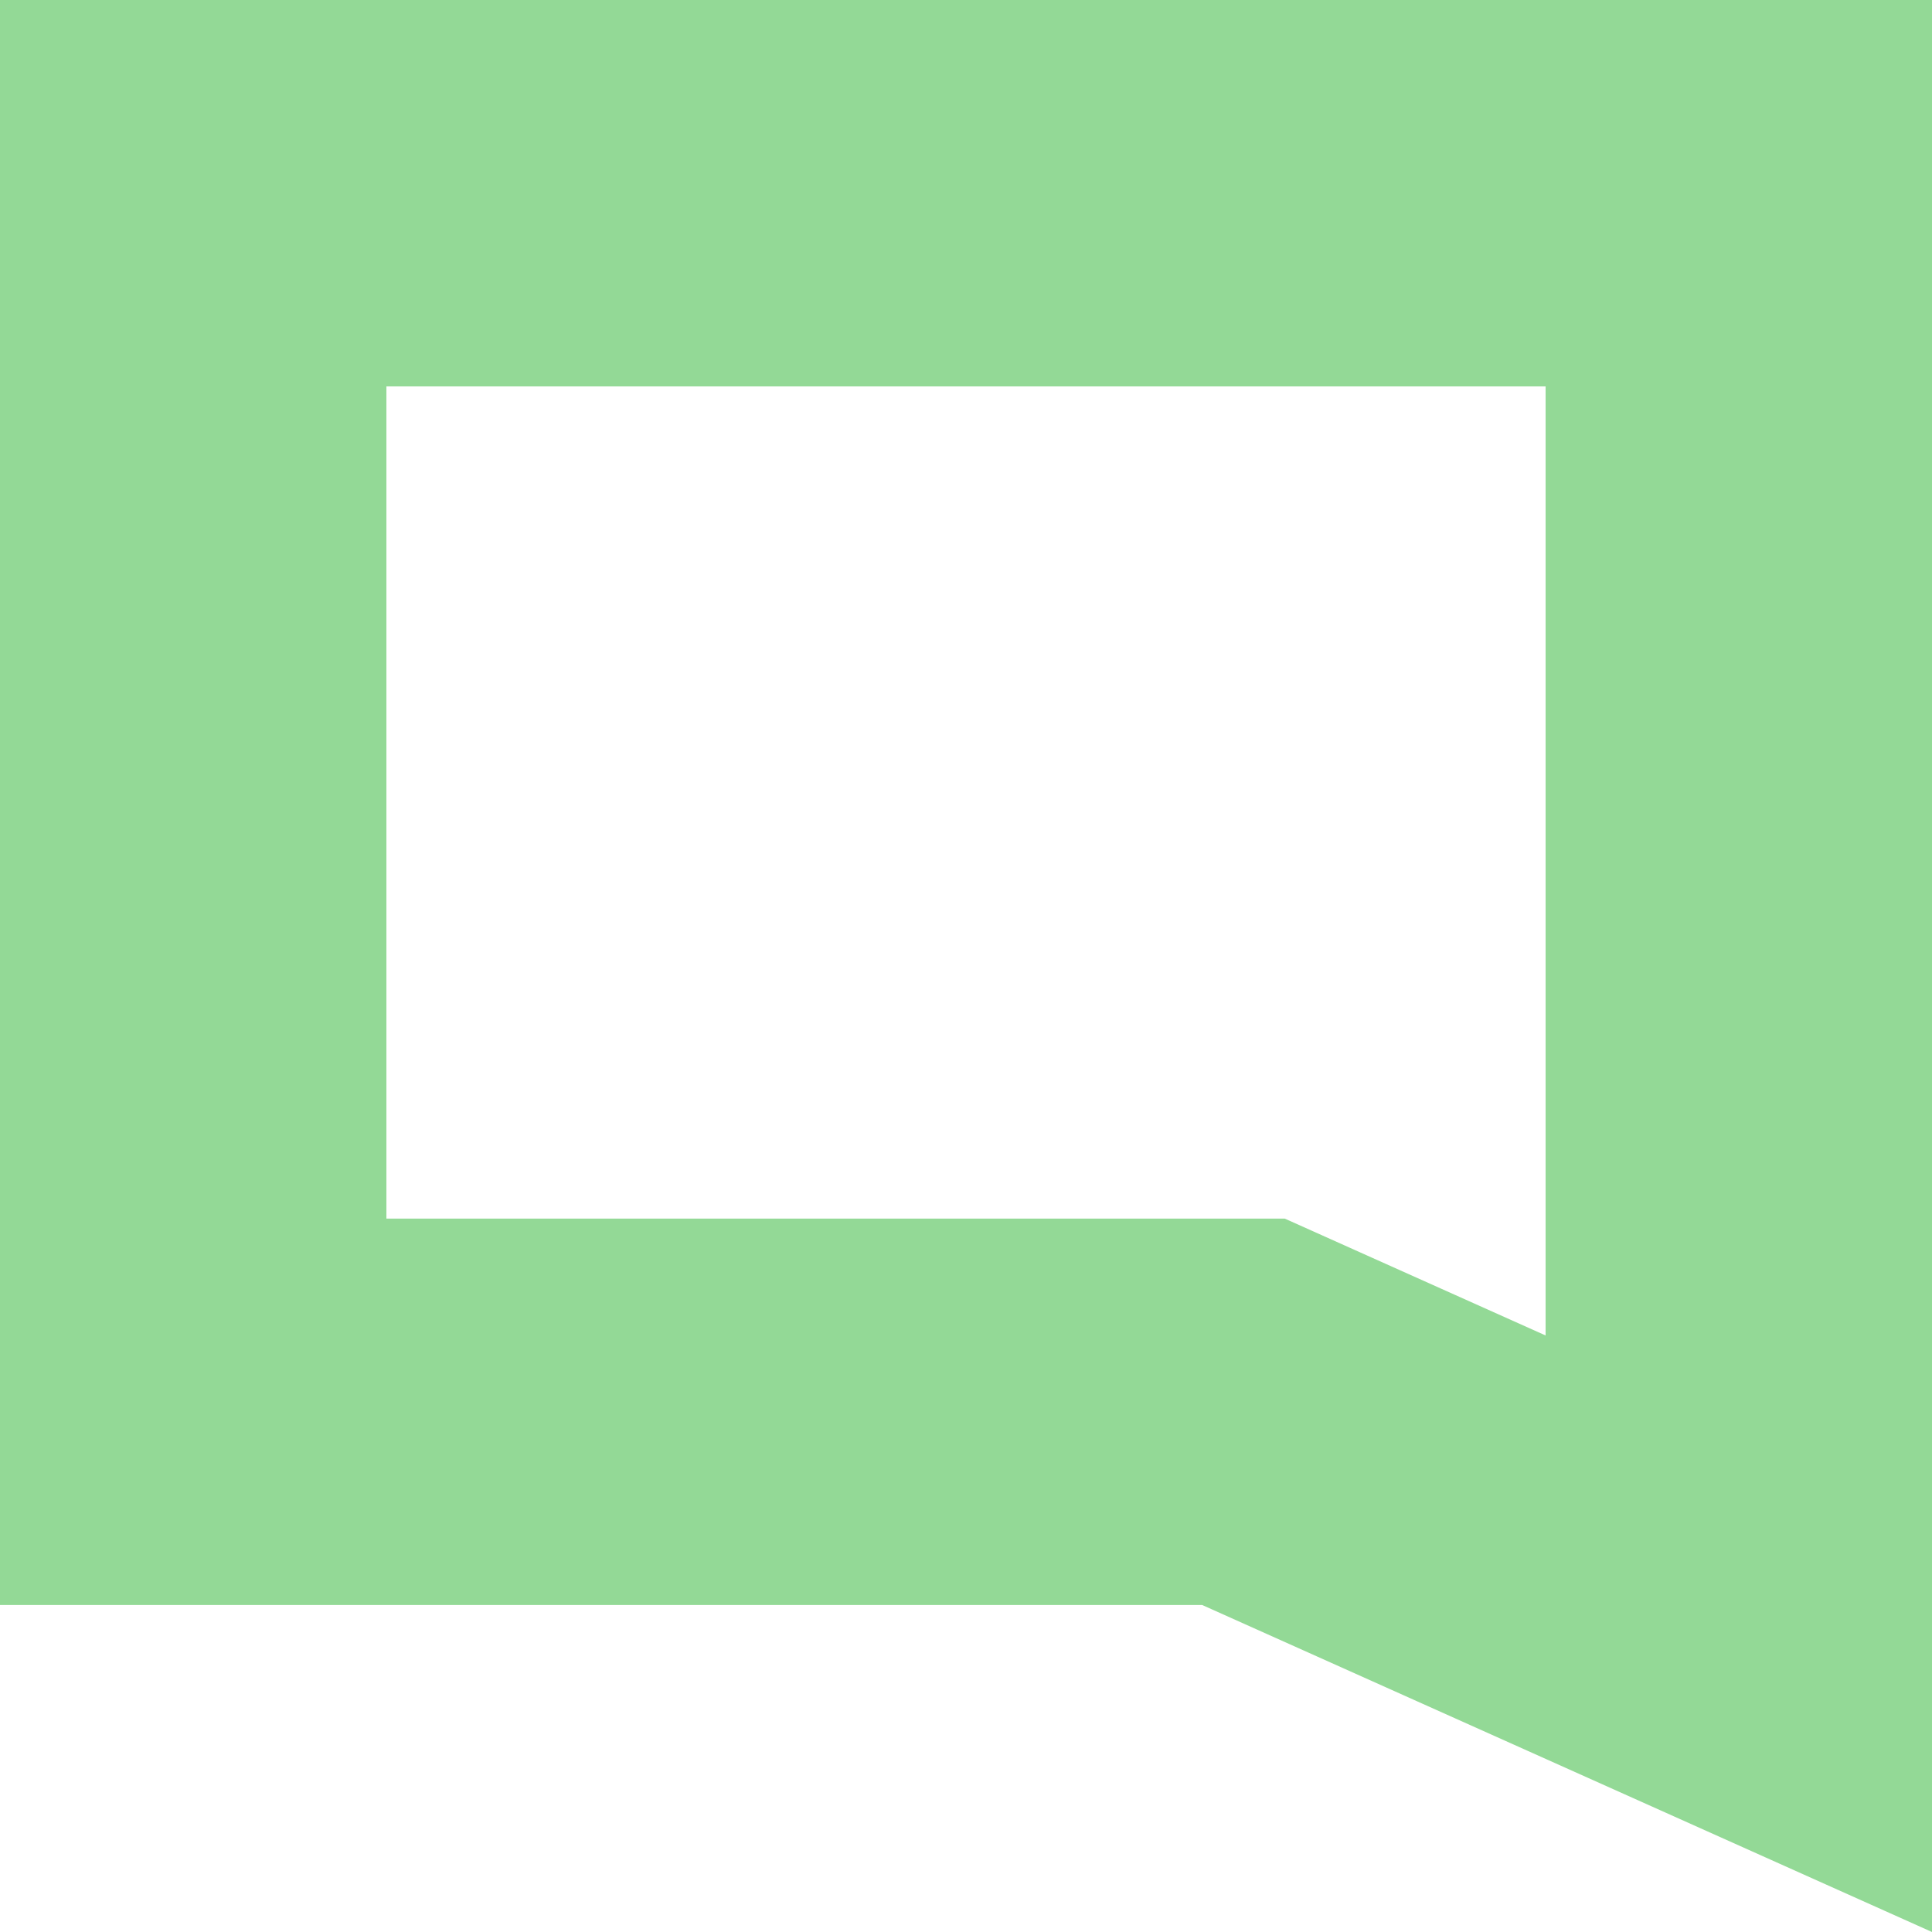
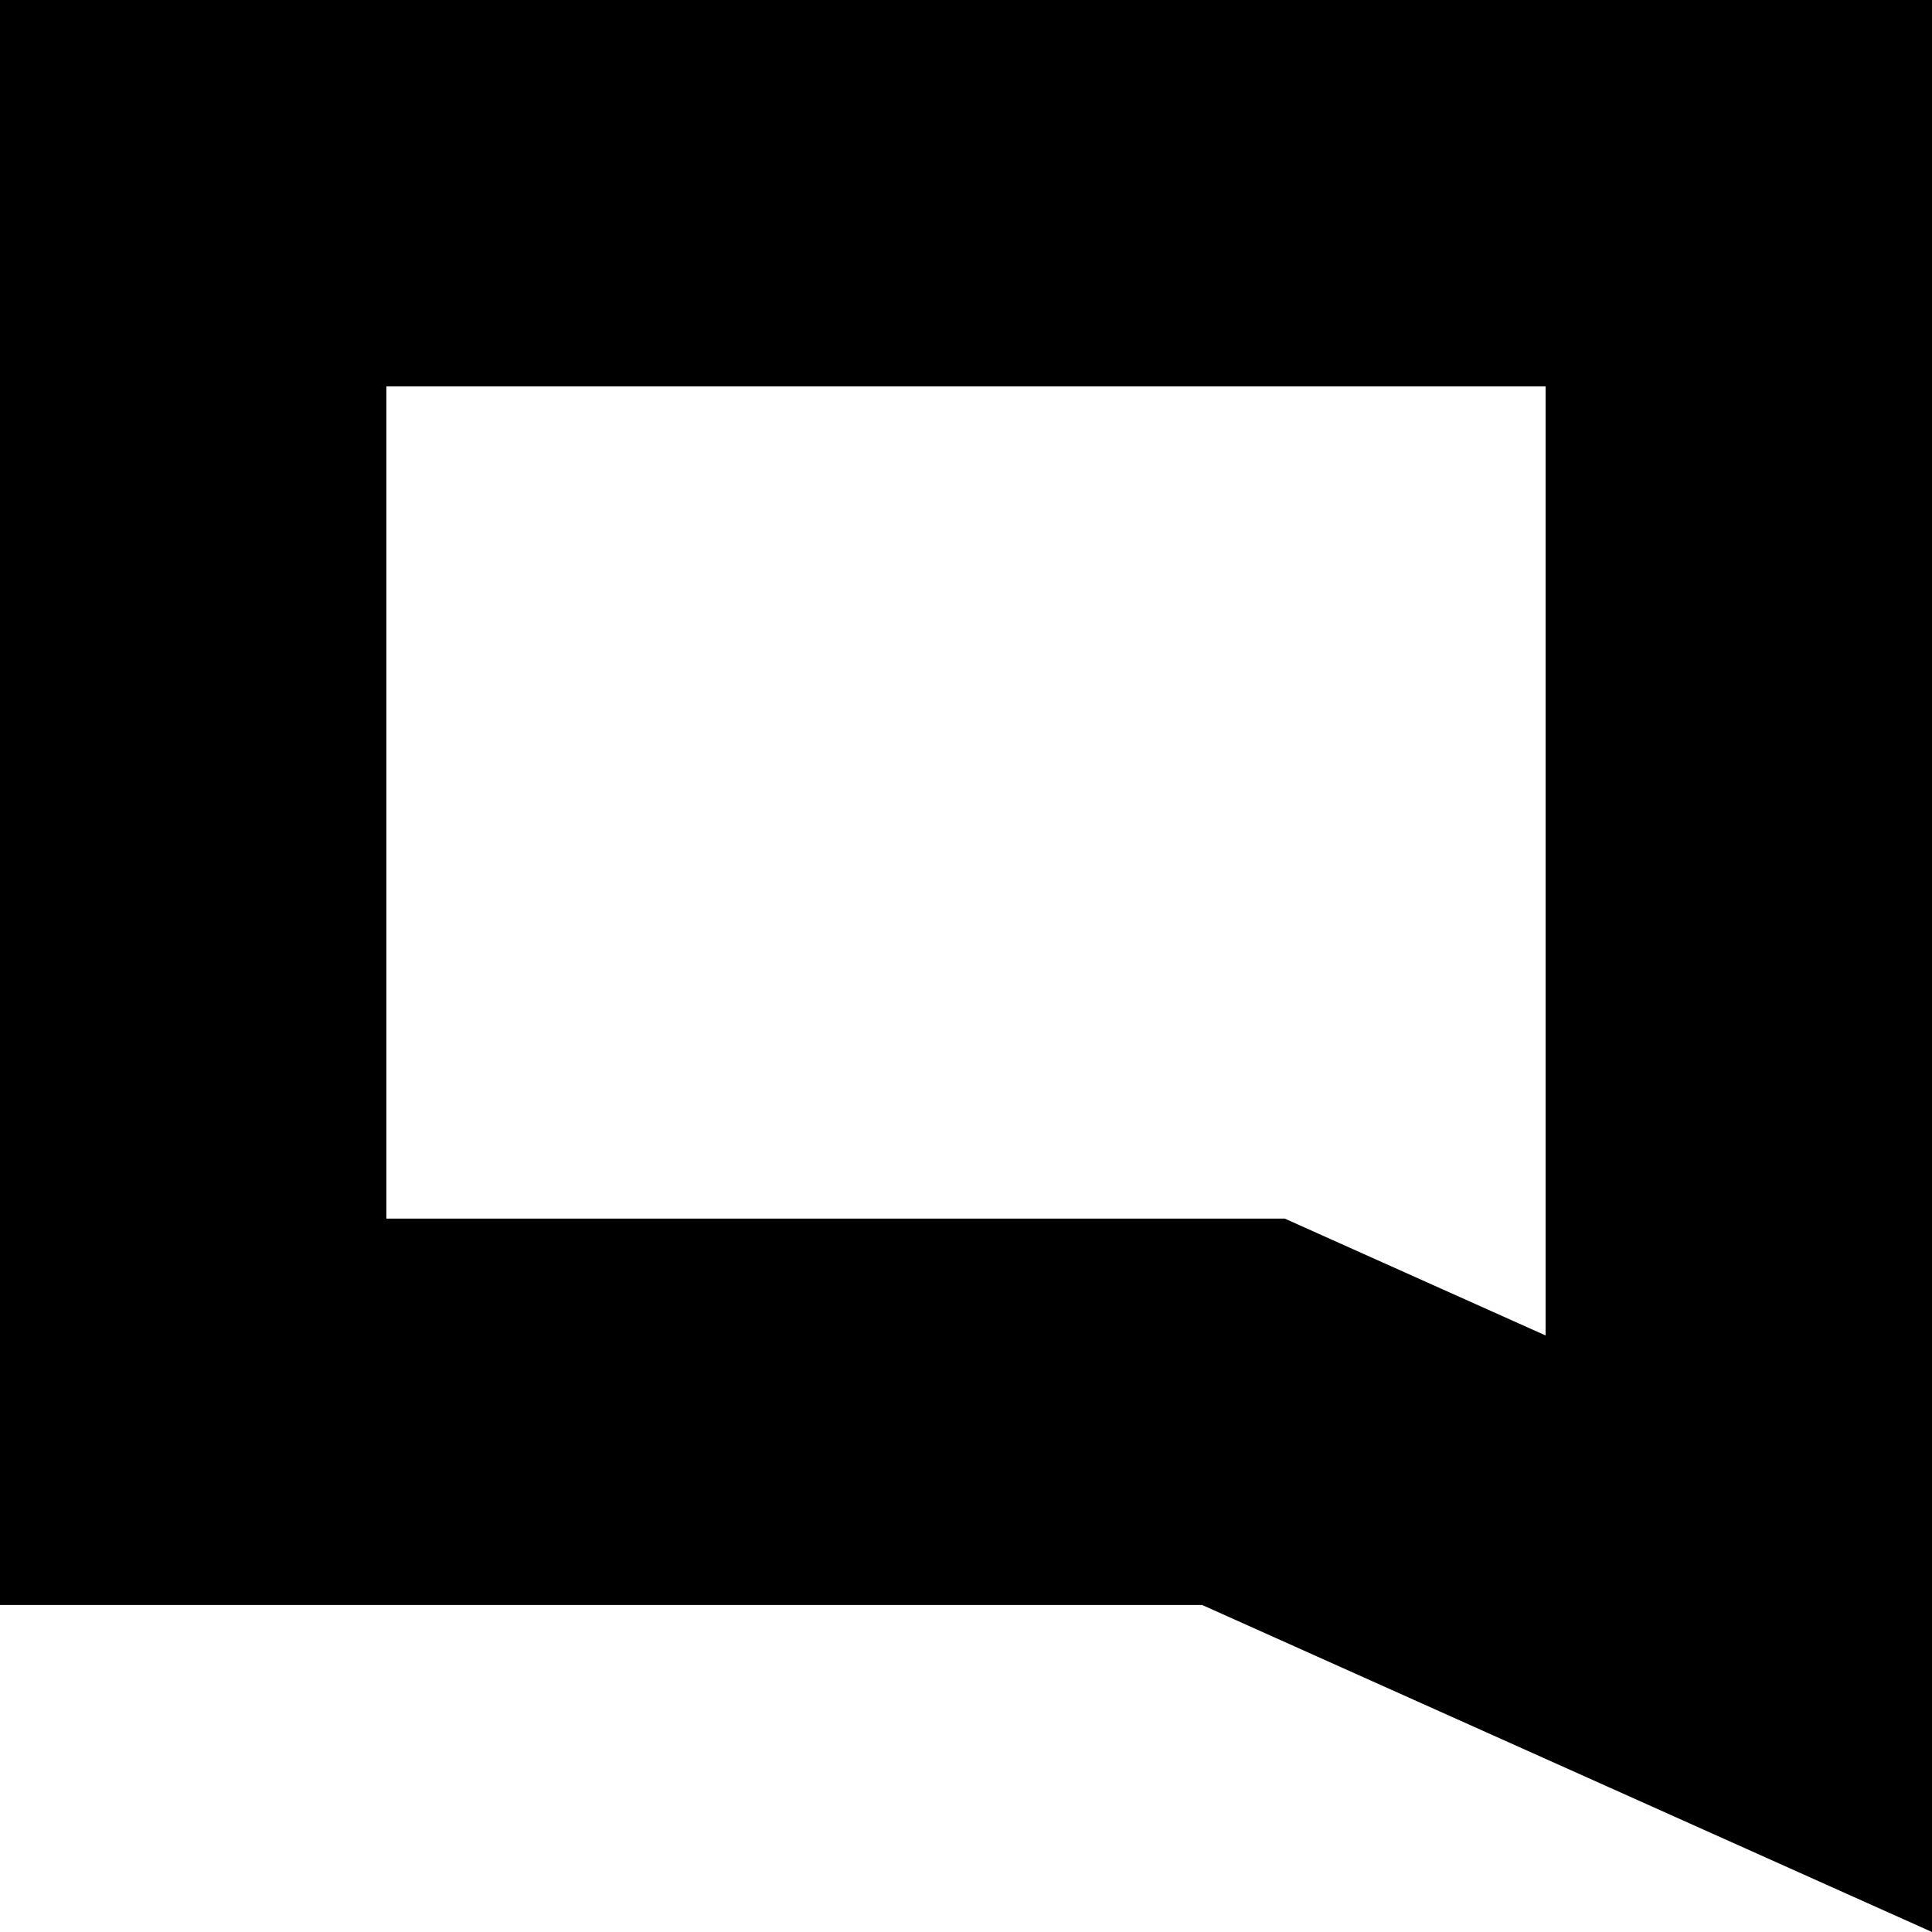
<svg xmlns="http://www.w3.org/2000/svg" id="Layer_1" data-name="Layer 1" viewBox="0 0 4000 4000">
-   <path fill="#93d996" d="M3200,800V2764.94l-383.94-172L2660,2523H800V800H3200M4000,0H0V3323H2489l1511,677V0Z" />
+   <path d="M3200,800V2764.94l-383.94-172L2660,2523H800V800H3200M4000,0H0V3323H2489l1511,677V0Z" />
</svg>
